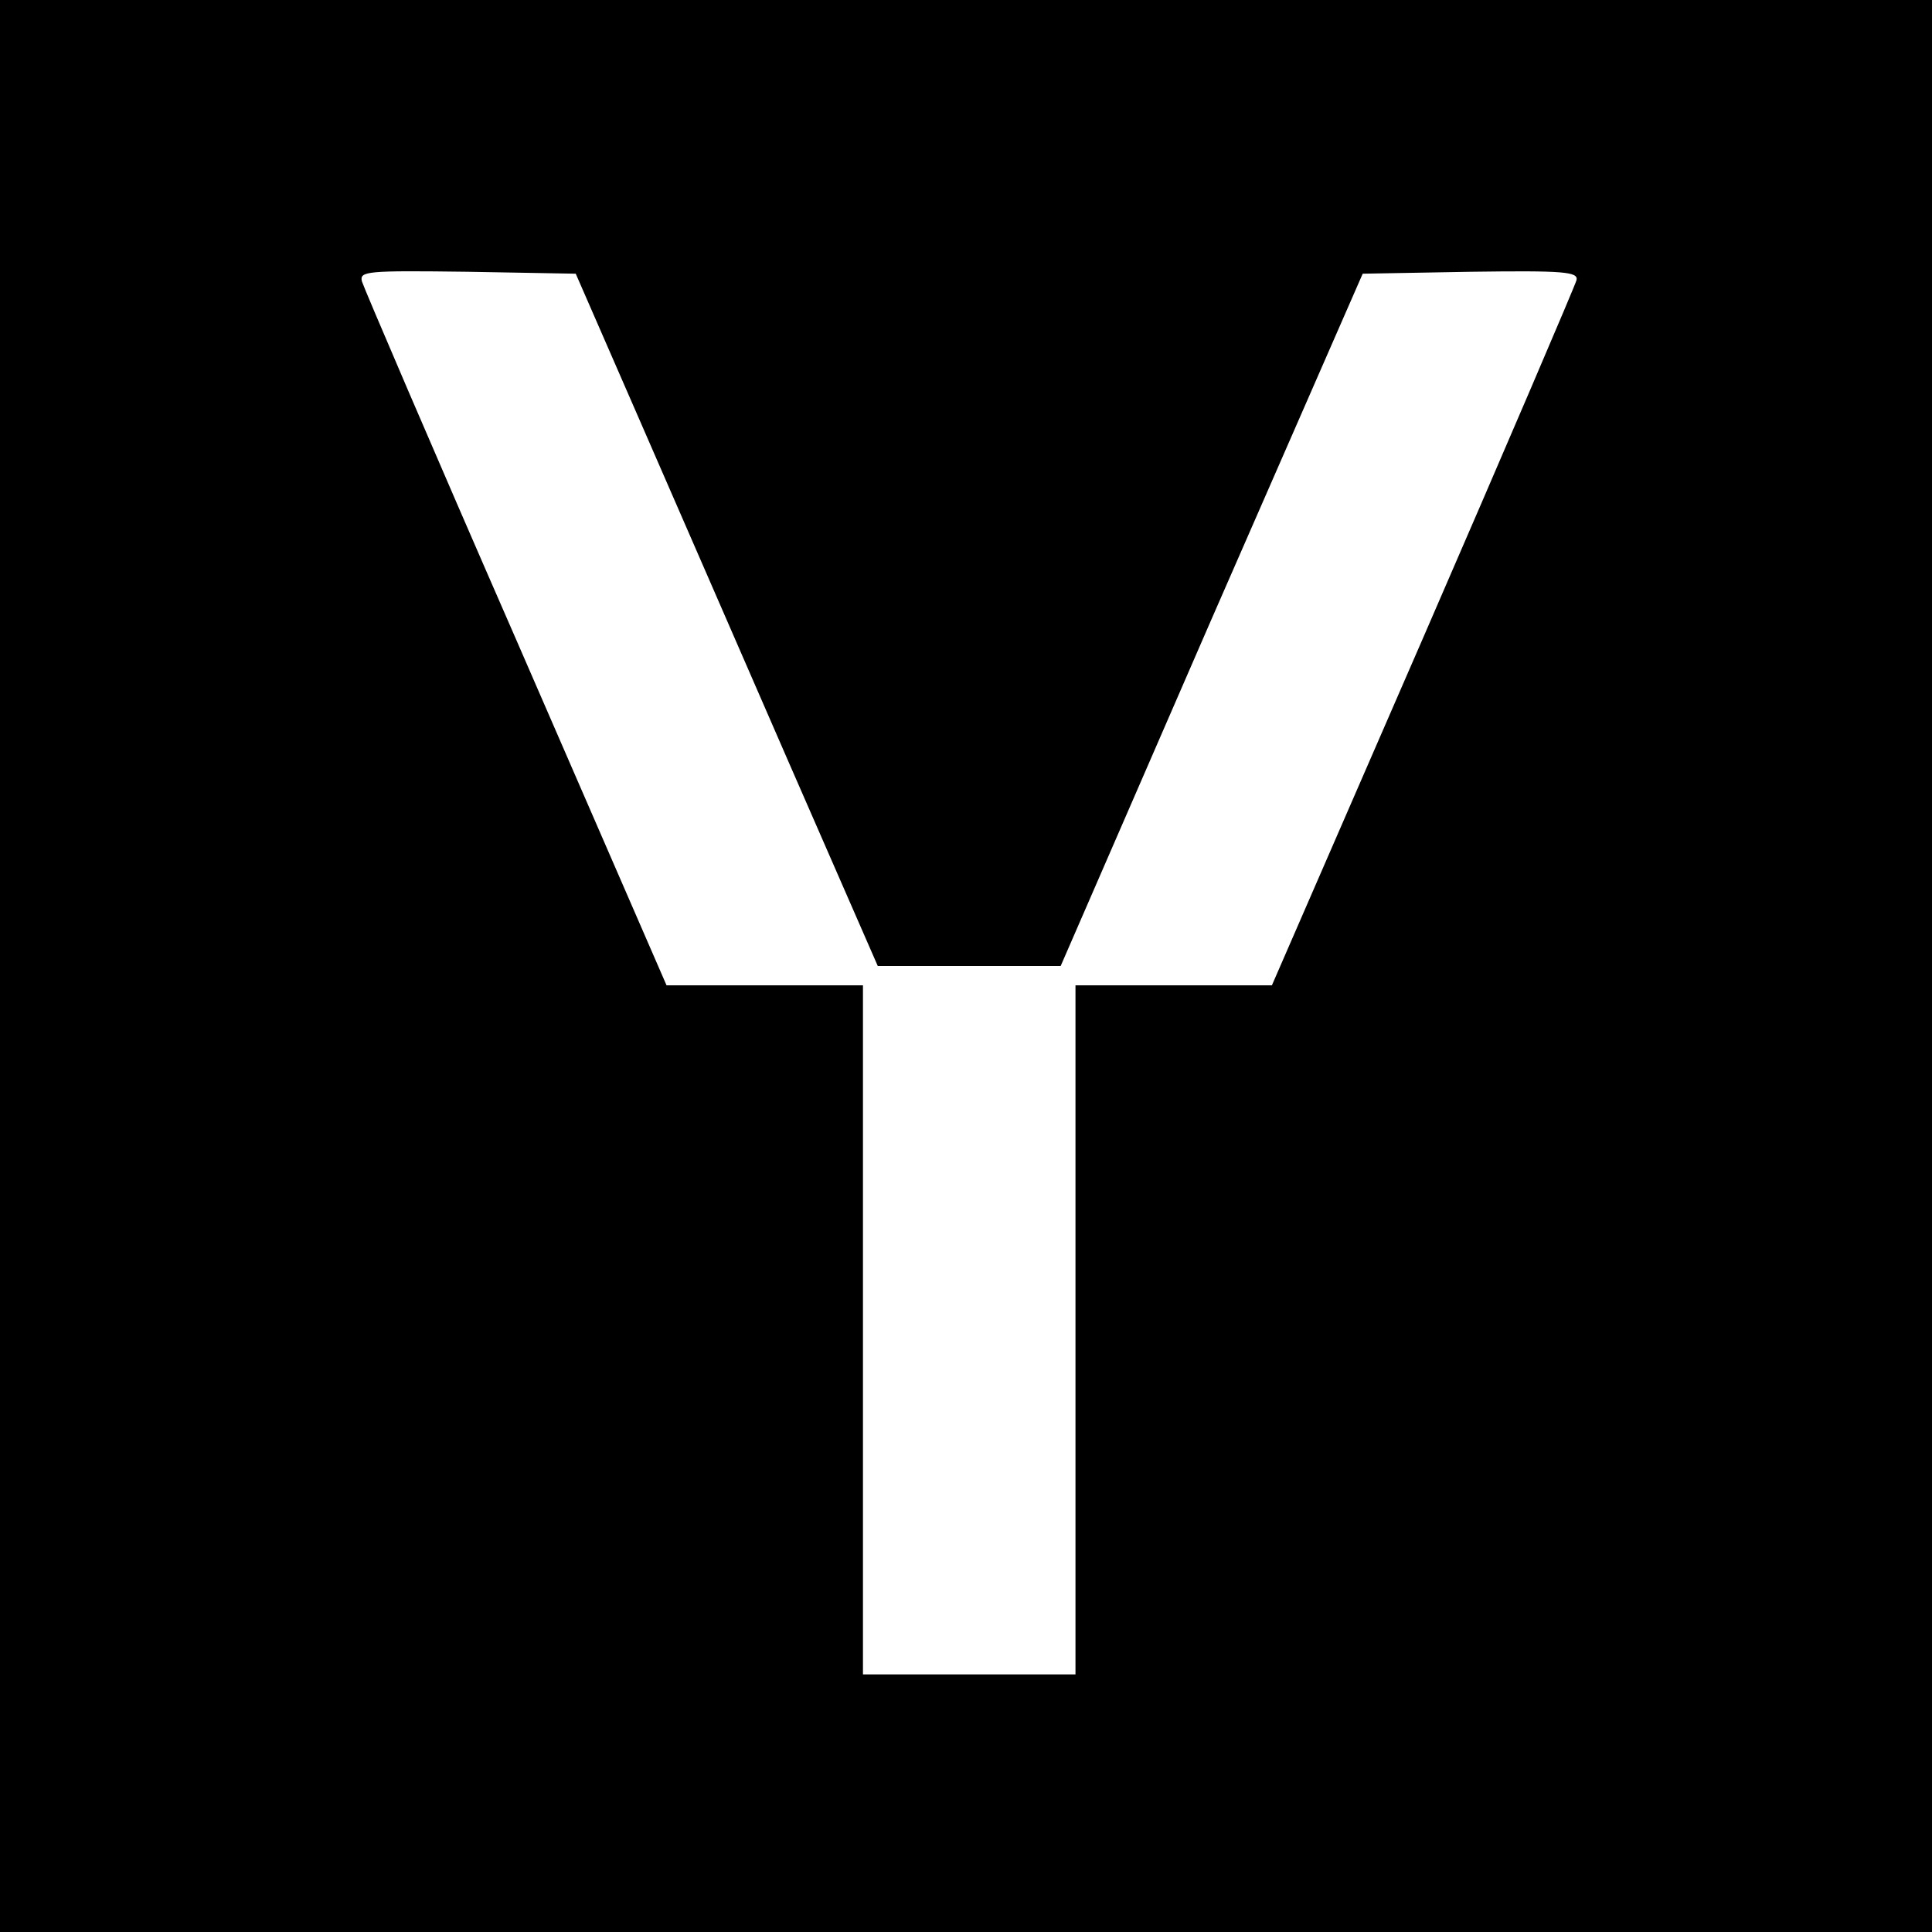
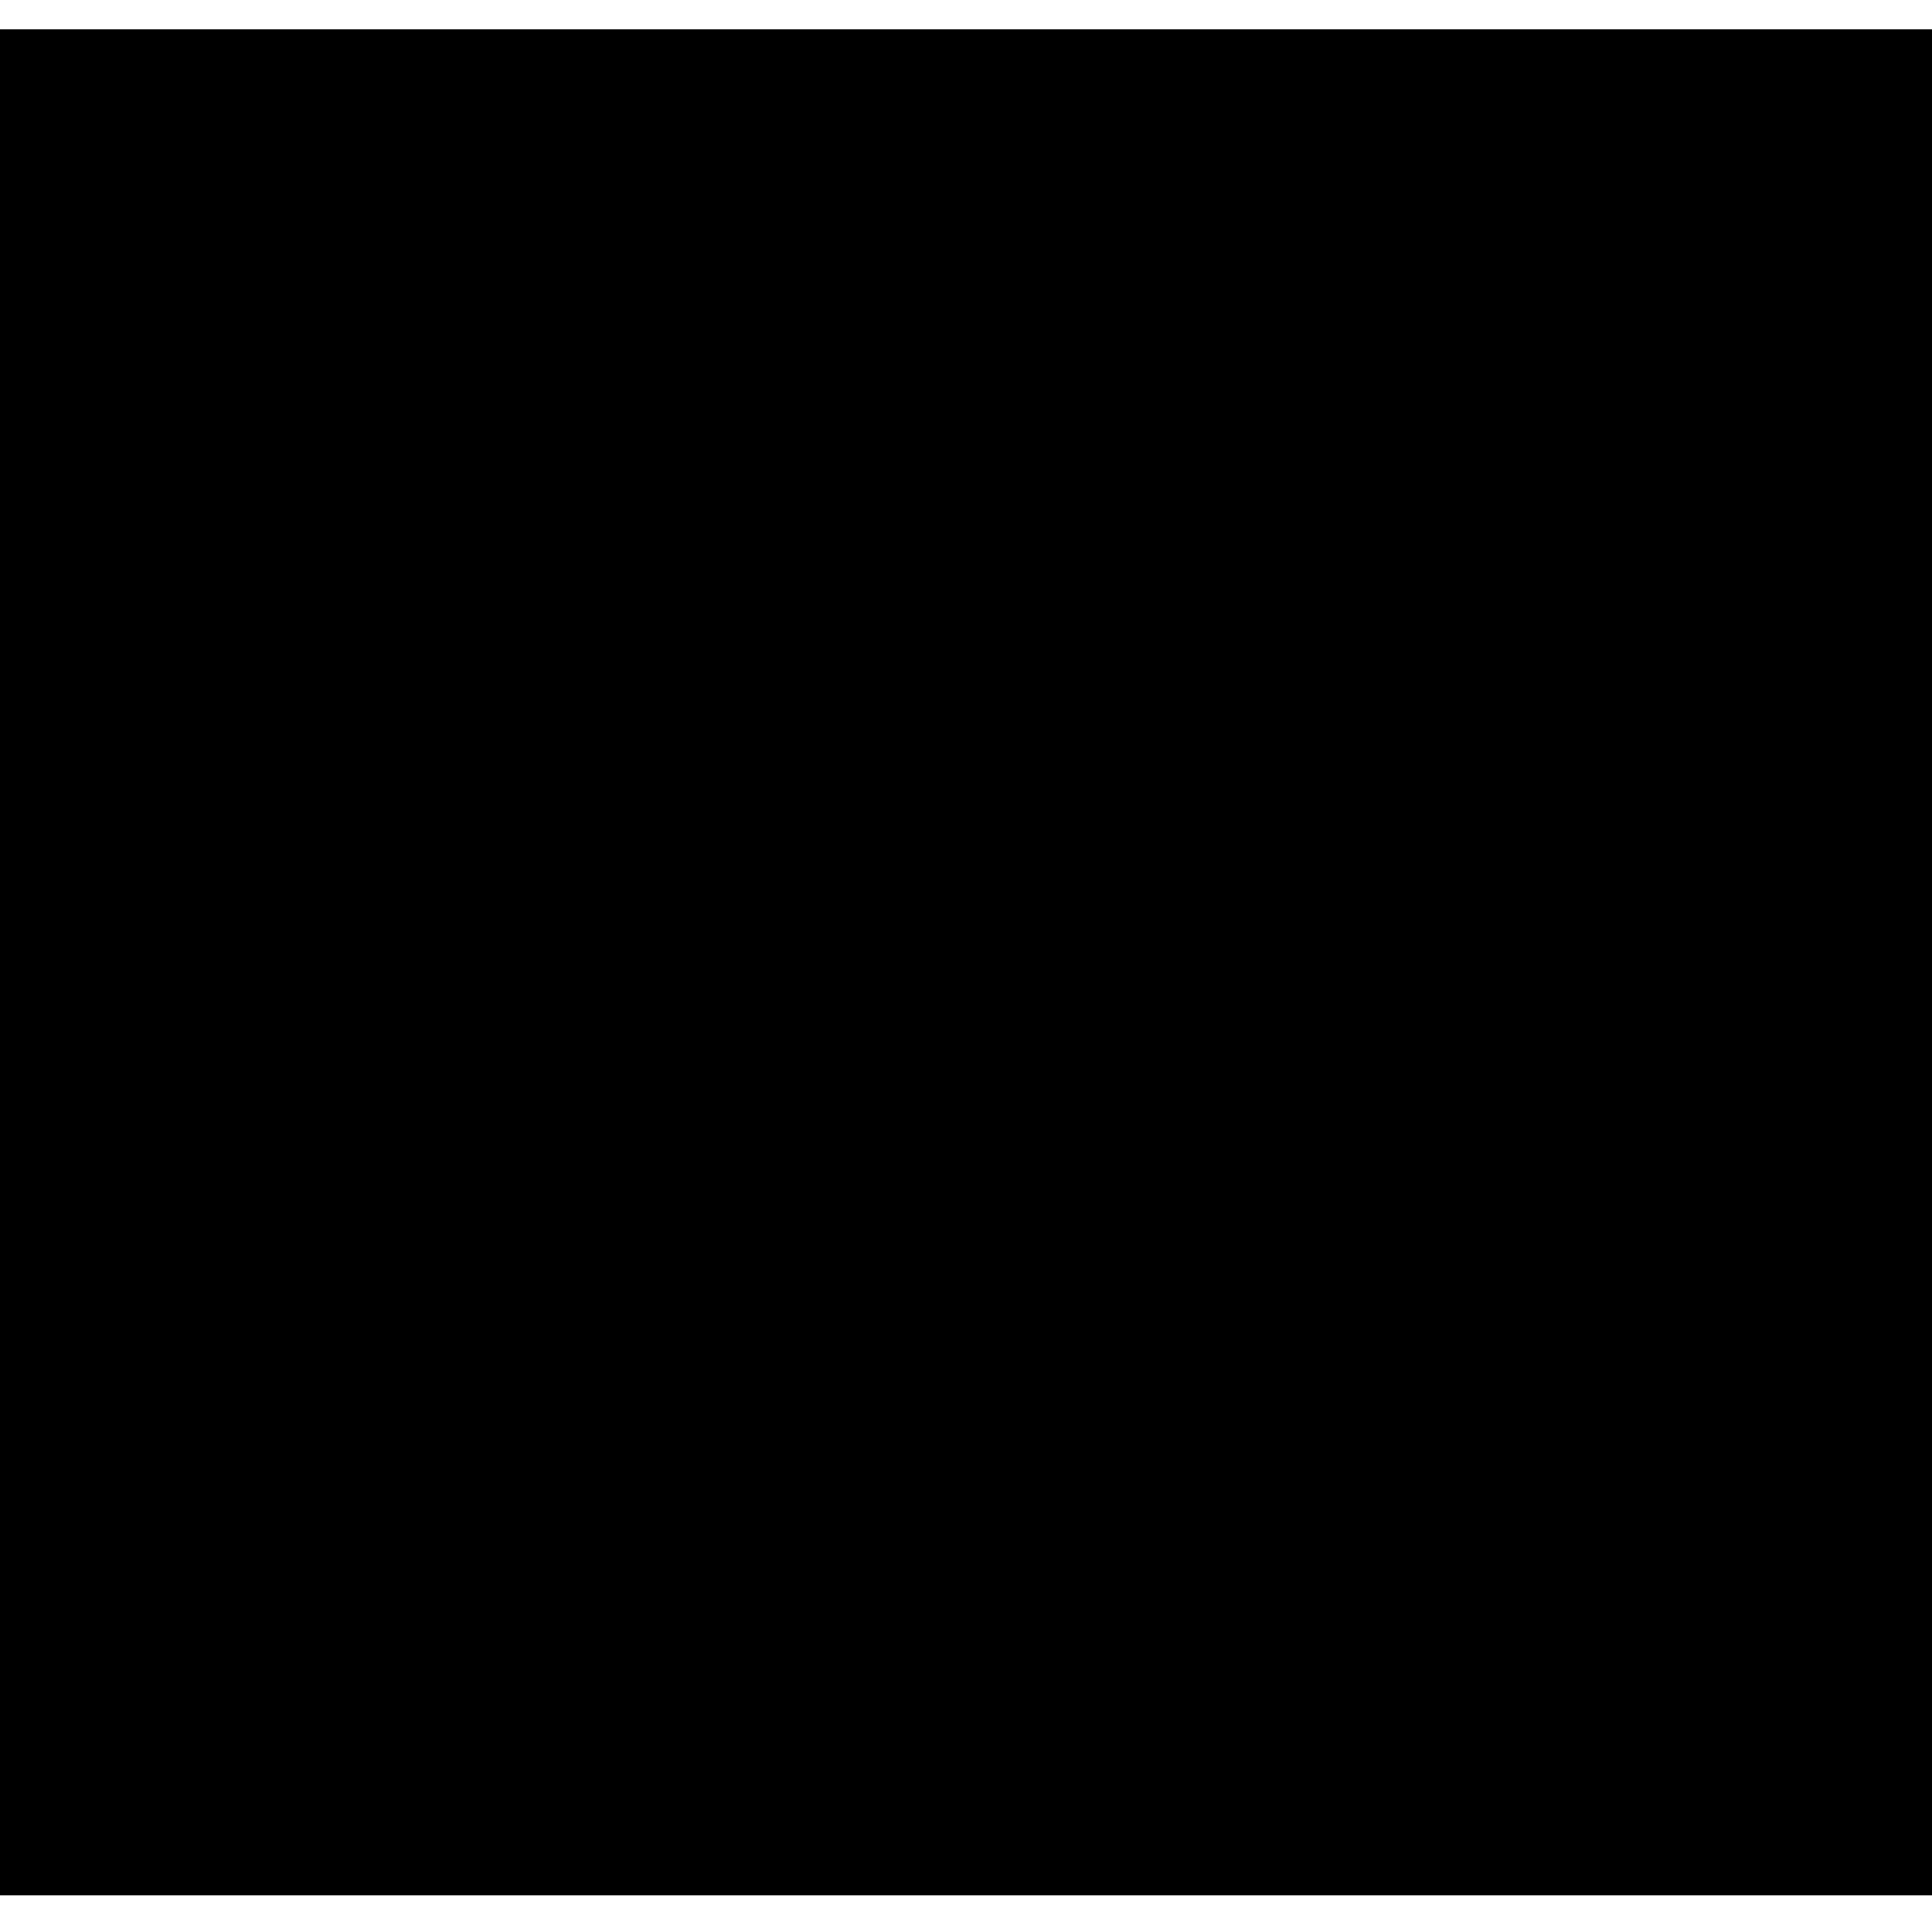
- <svg xmlns="http://www.w3.org/2000/svg" version="1.0" width="300pt" height="300pt" viewBox="0 0 300 300" preserveAspectRatio="xMidYMid meet">
-   <g transform="translate(0,300) scale(0.1,-0.1)" fill="#000000" stroke="none">
-     <path d="M0 1500 l0 -1500 1500 0 1500 0 0 1500 0 1500 -1500 0 -1500 0 0 -1500z m990 855 c53 -121 158 -363 234 -537 l139 -318 142 0 142 0 234 538 235 537 168 3 c145 2 167 0 164 -13 -2 -8 -109 -258 -238 -555 l-235 -540 -152 0 -153 0 0 -535 0 -535 -165 0 -165 0 0 535 0 535 -152 0 -153 0 -234 538 c-129 295 -236 545 -239 555 -4 16 7 17 164 15 l168 -3 96 -220z" />
+ <svg xmlns="http://www.w3.org/2000/svg" version="1.0" width="263pt" height="263pt" viewBox="0 0 263 263" preserveAspectRatio="xMidYMid meet">
+   <g transform="translate(0,263) scale(0.1,-0.1)" fill="#000000" stroke="none">
+     <path d="M0 1320 l0 -1270 1315 0 1315 0 0 1270 0 1270 -1315 0 -1315 0 0 -1270z" />
  </g>
</svg>
